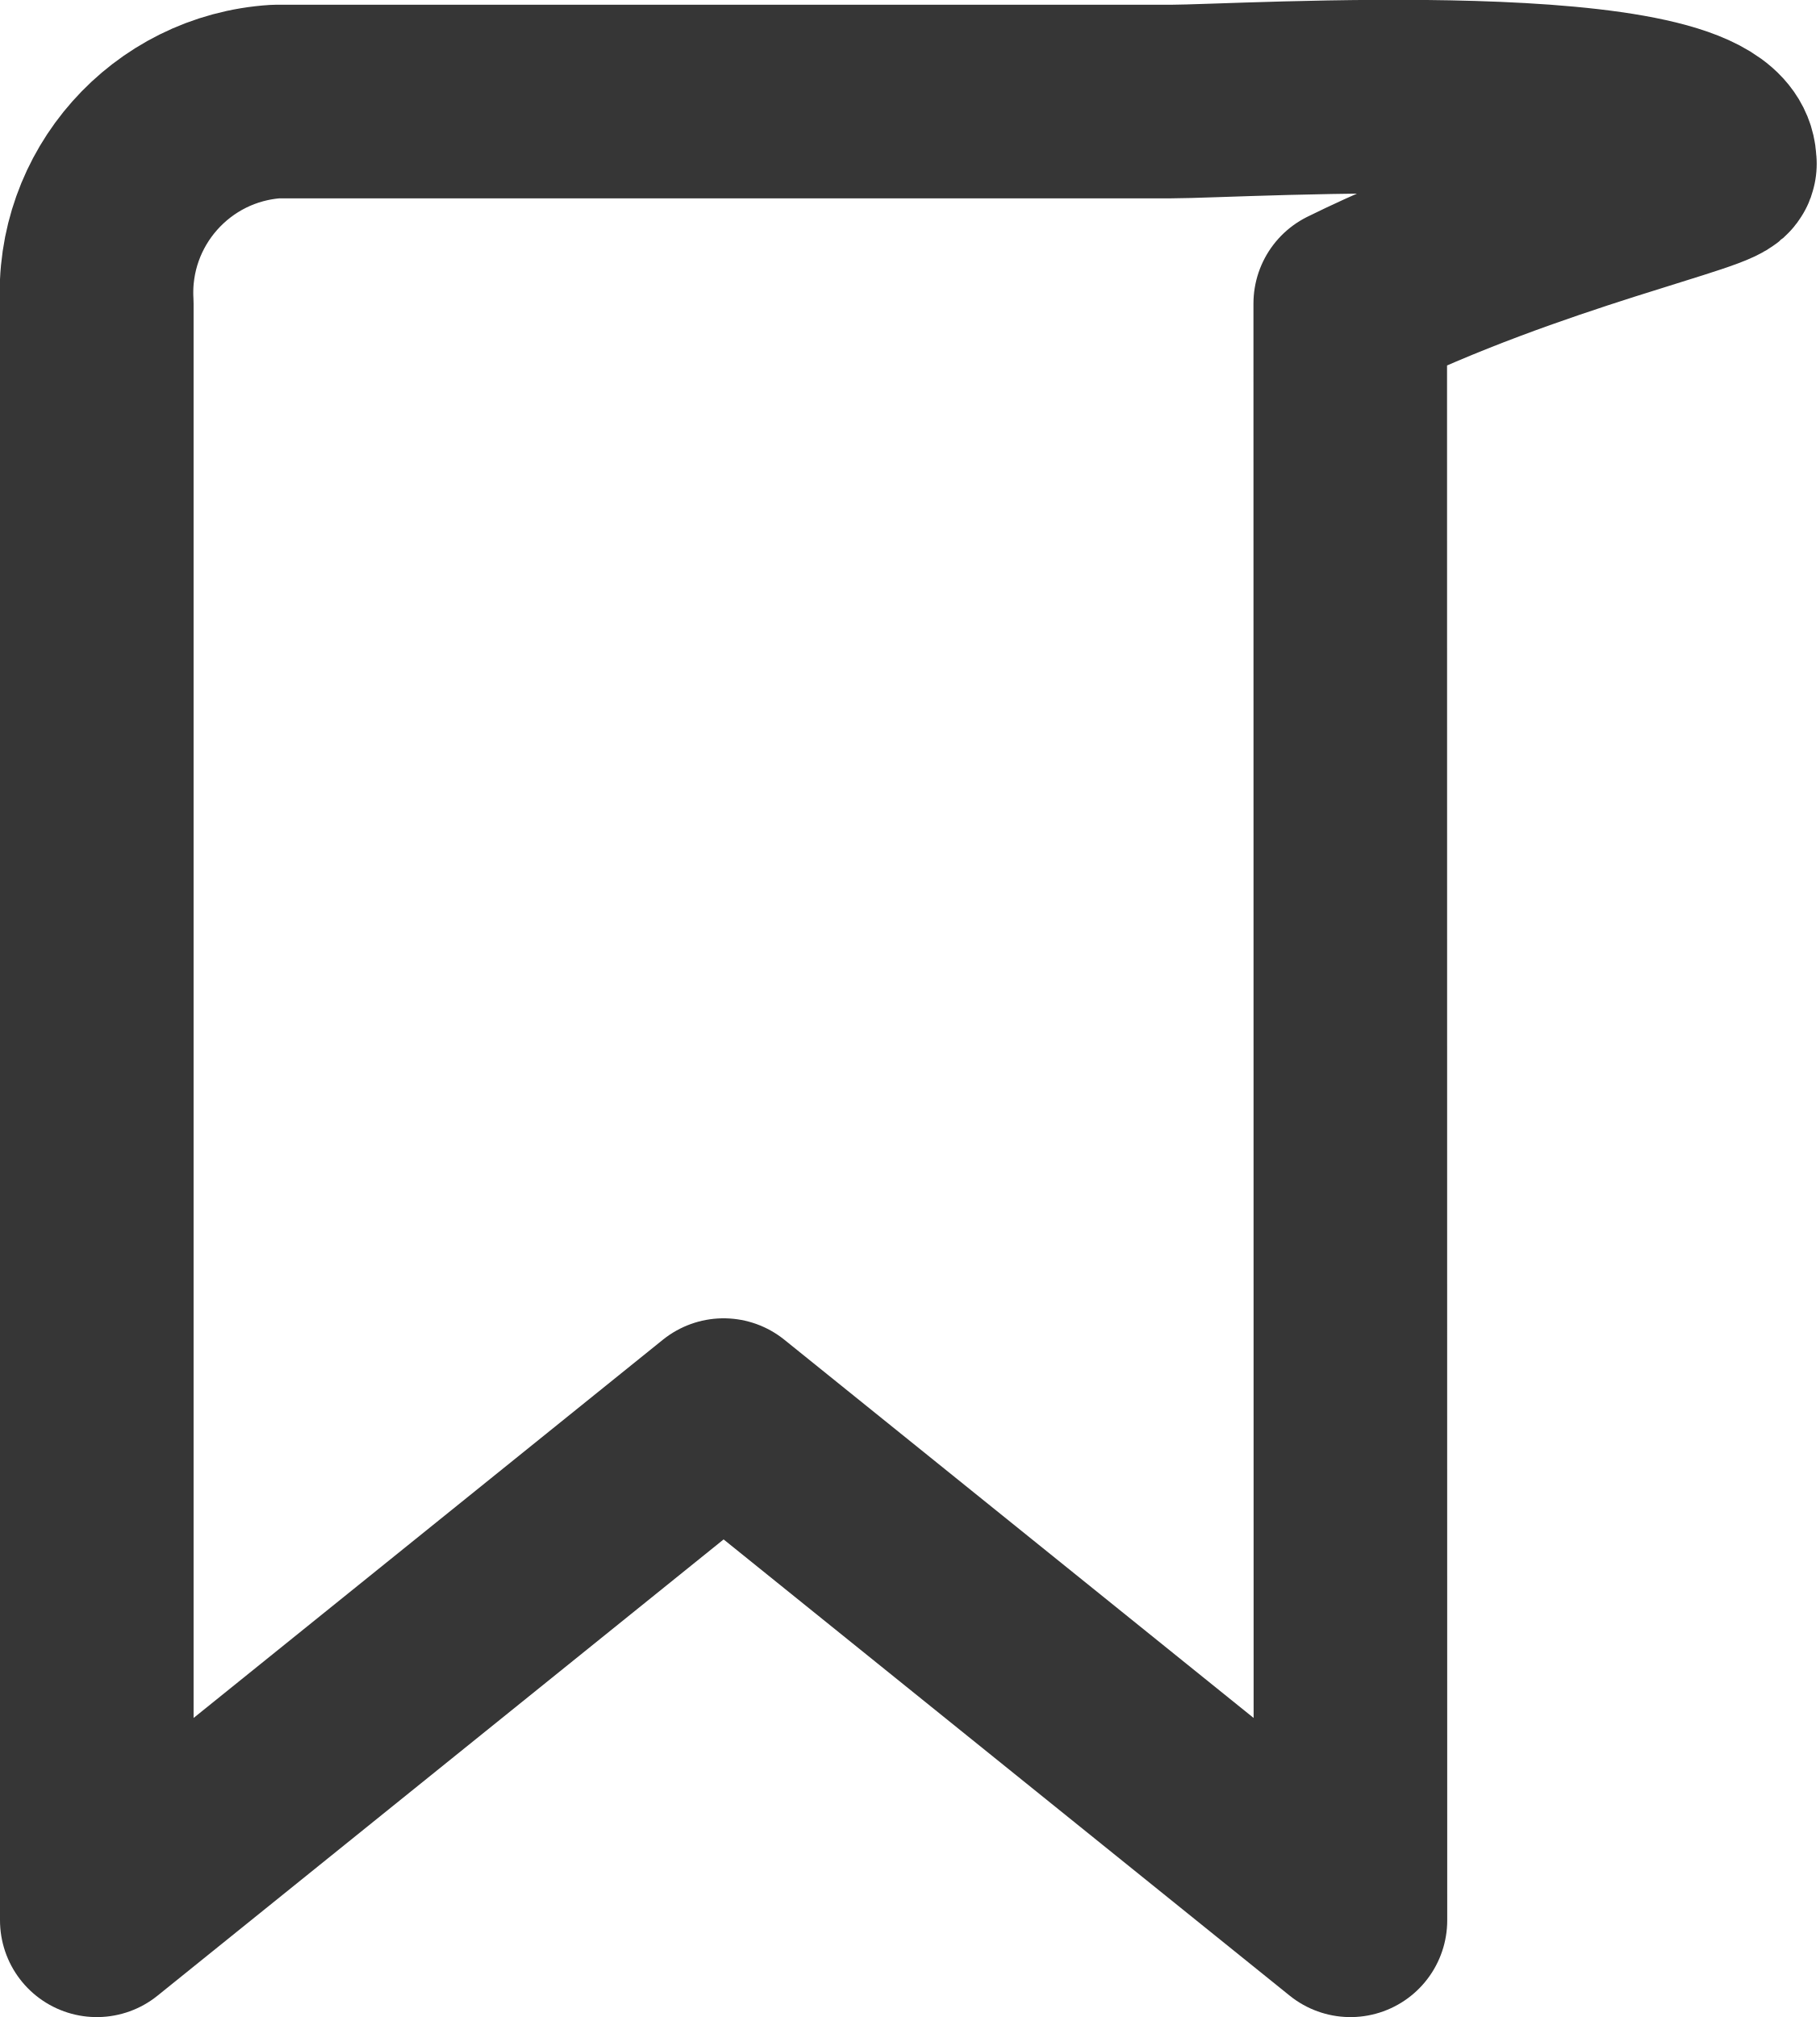
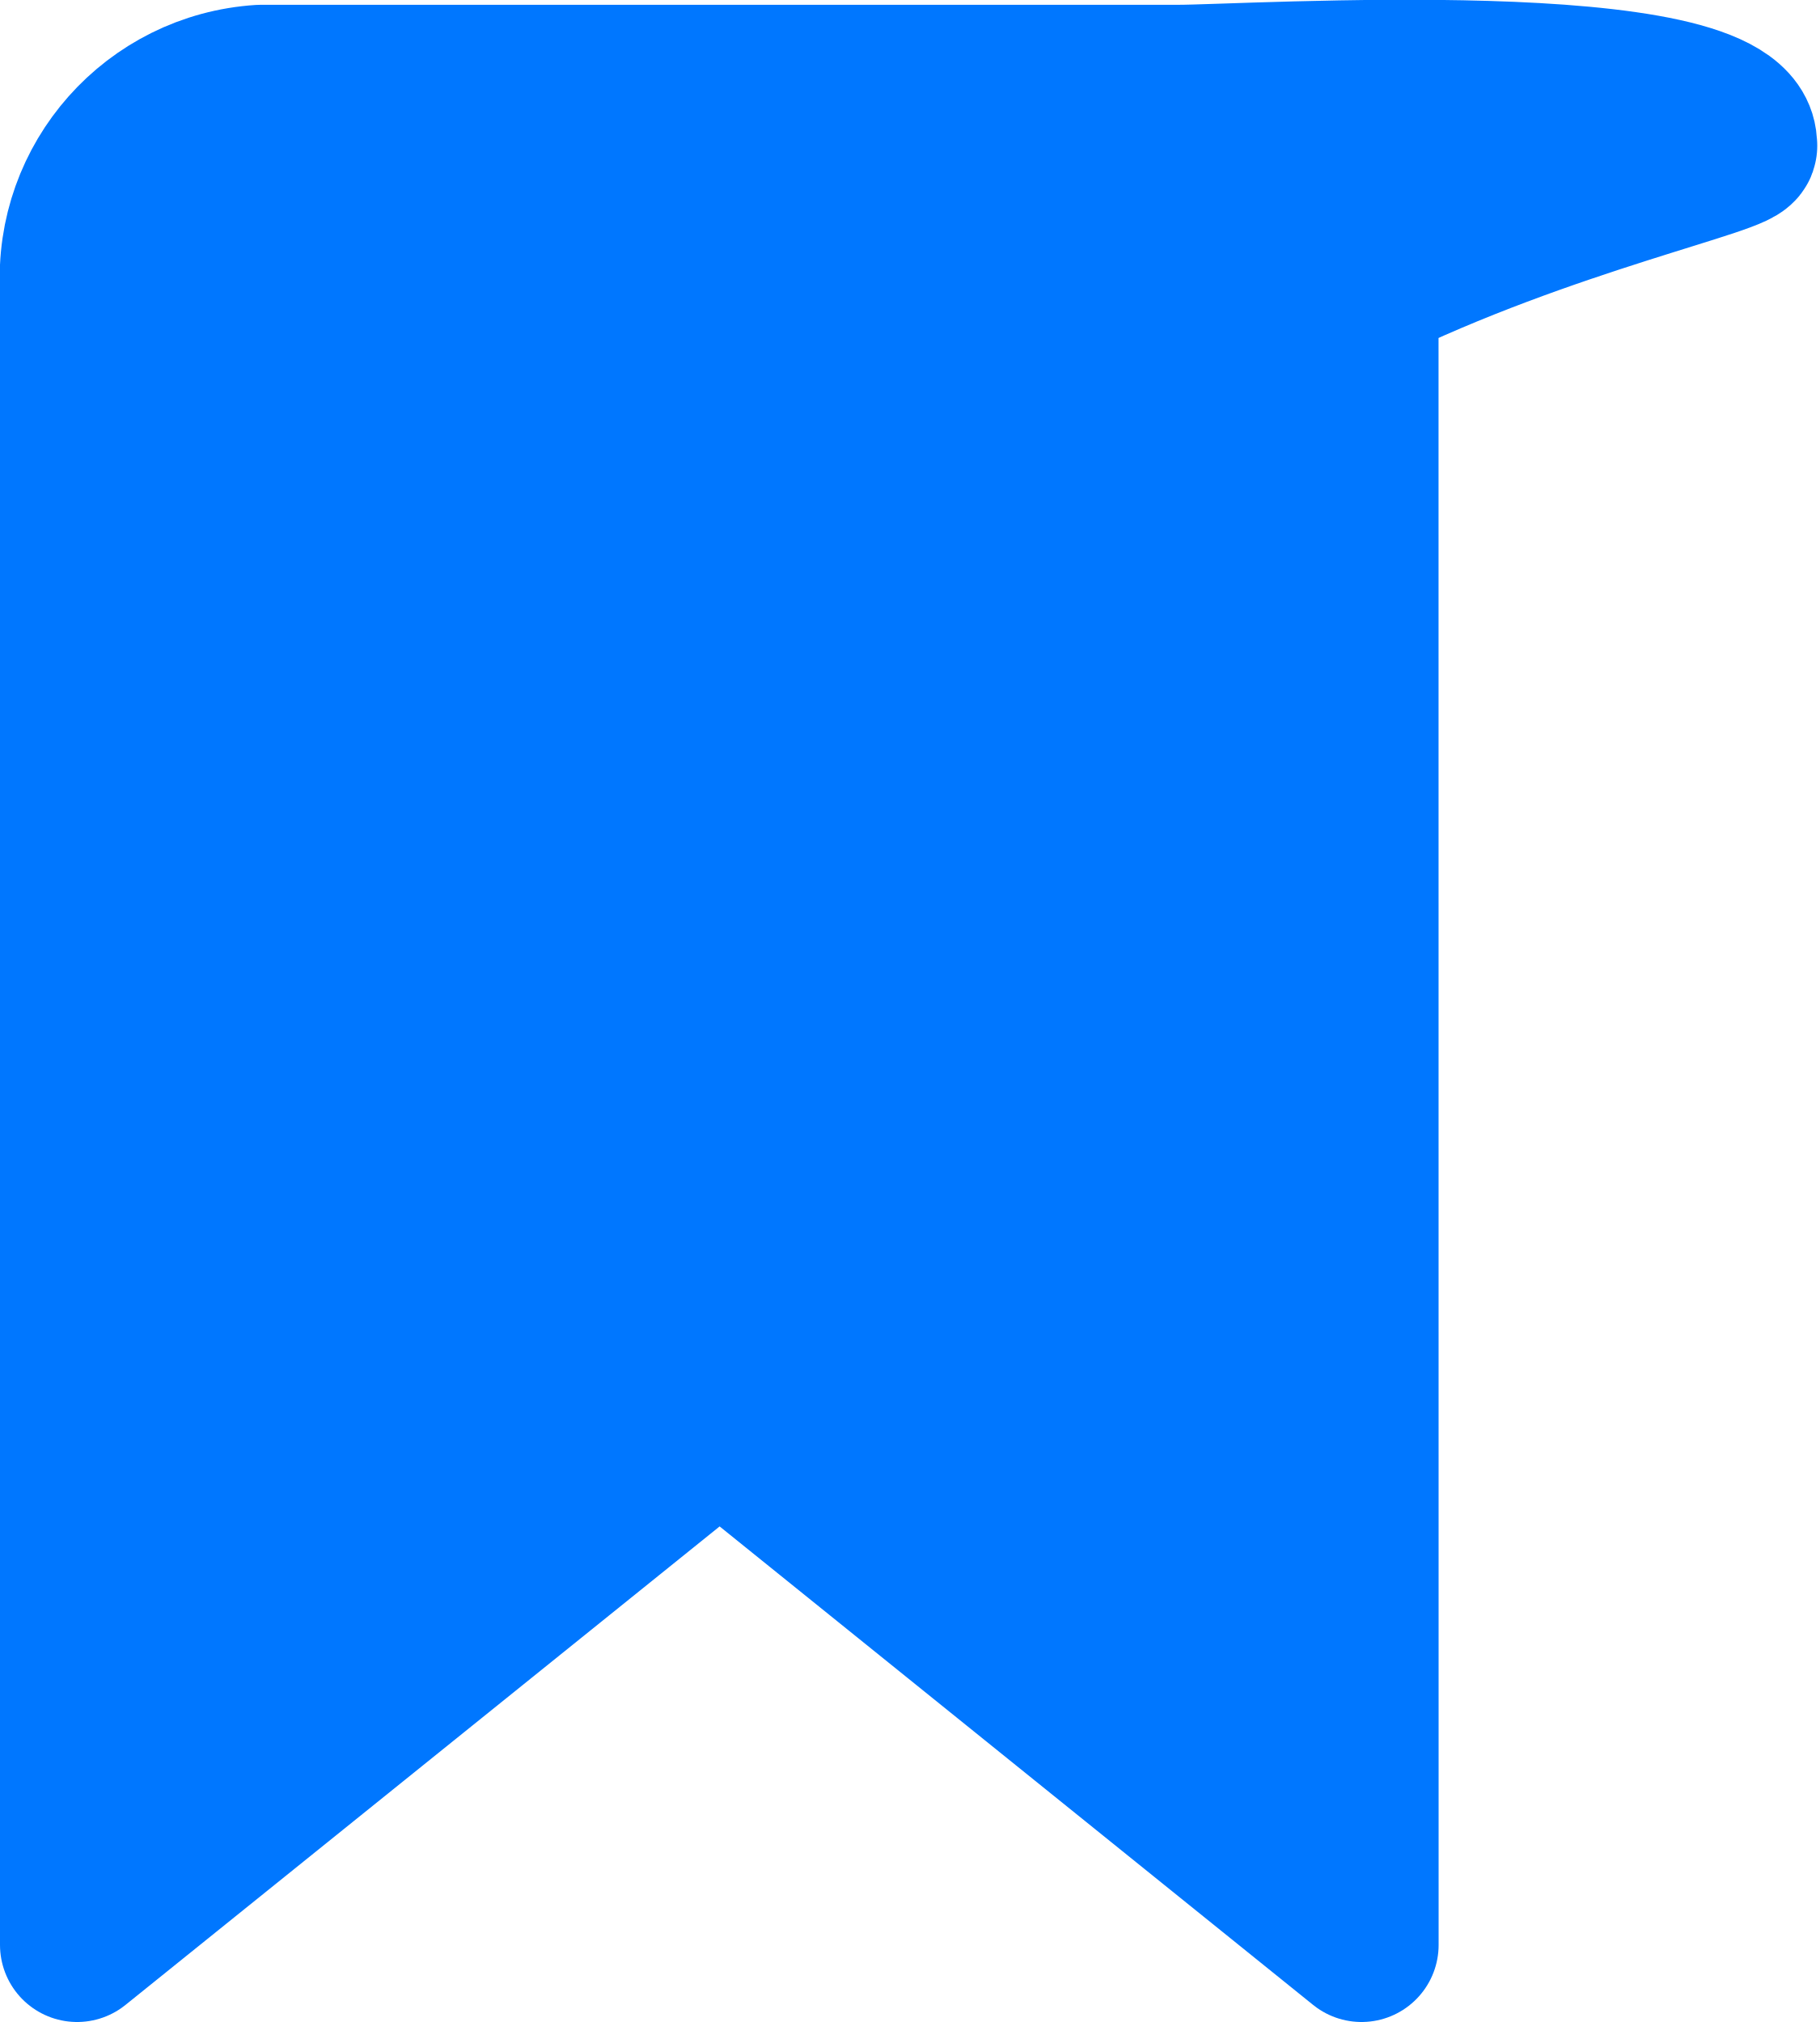
- <svg xmlns="http://www.w3.org/2000/svg" width="18.796" height="20.837" viewBox="0 0 18.796 20.837">
-   <path id="Icon_feather-bookmark" data-name="Icon feather-bookmark" d="M20.452,23.267l-6.476-5.219L7.5,23.267V6.565A1.98,1.98,0,0,1,9.35,4.478H18.6c.712,0,5.694-.318,5.667.637.081.118-1.955.533-3.817,1.45Z" transform="translate(-6.5 -3.429)" fill="none" stroke="#363636" stroke-linecap="round" stroke-linejoin="round" stroke-width="2" />
+ <svg xmlns="http://www.w3.org/2000/svg" width="21.235" height="23.604" viewBox="0 0 21.235 23.604">
+   <path id="Icon_feather-bookmark" data-name="Icon feather-bookmark" d="M22.492,26.234,15,20.193,7.5,26.234V6.9A2.292,2.292,0,0,1,9.642,4.486H20.35c.824,0,6.591-.368,6.559.738.094.137-2.262.617-4.418,1.679Z" transform="translate(-6.6 -3.53)" fill="#07f" stroke="#07f" stroke-linecap="round" stroke-linejoin="round" stroke-width="1.8" />
</svg>
